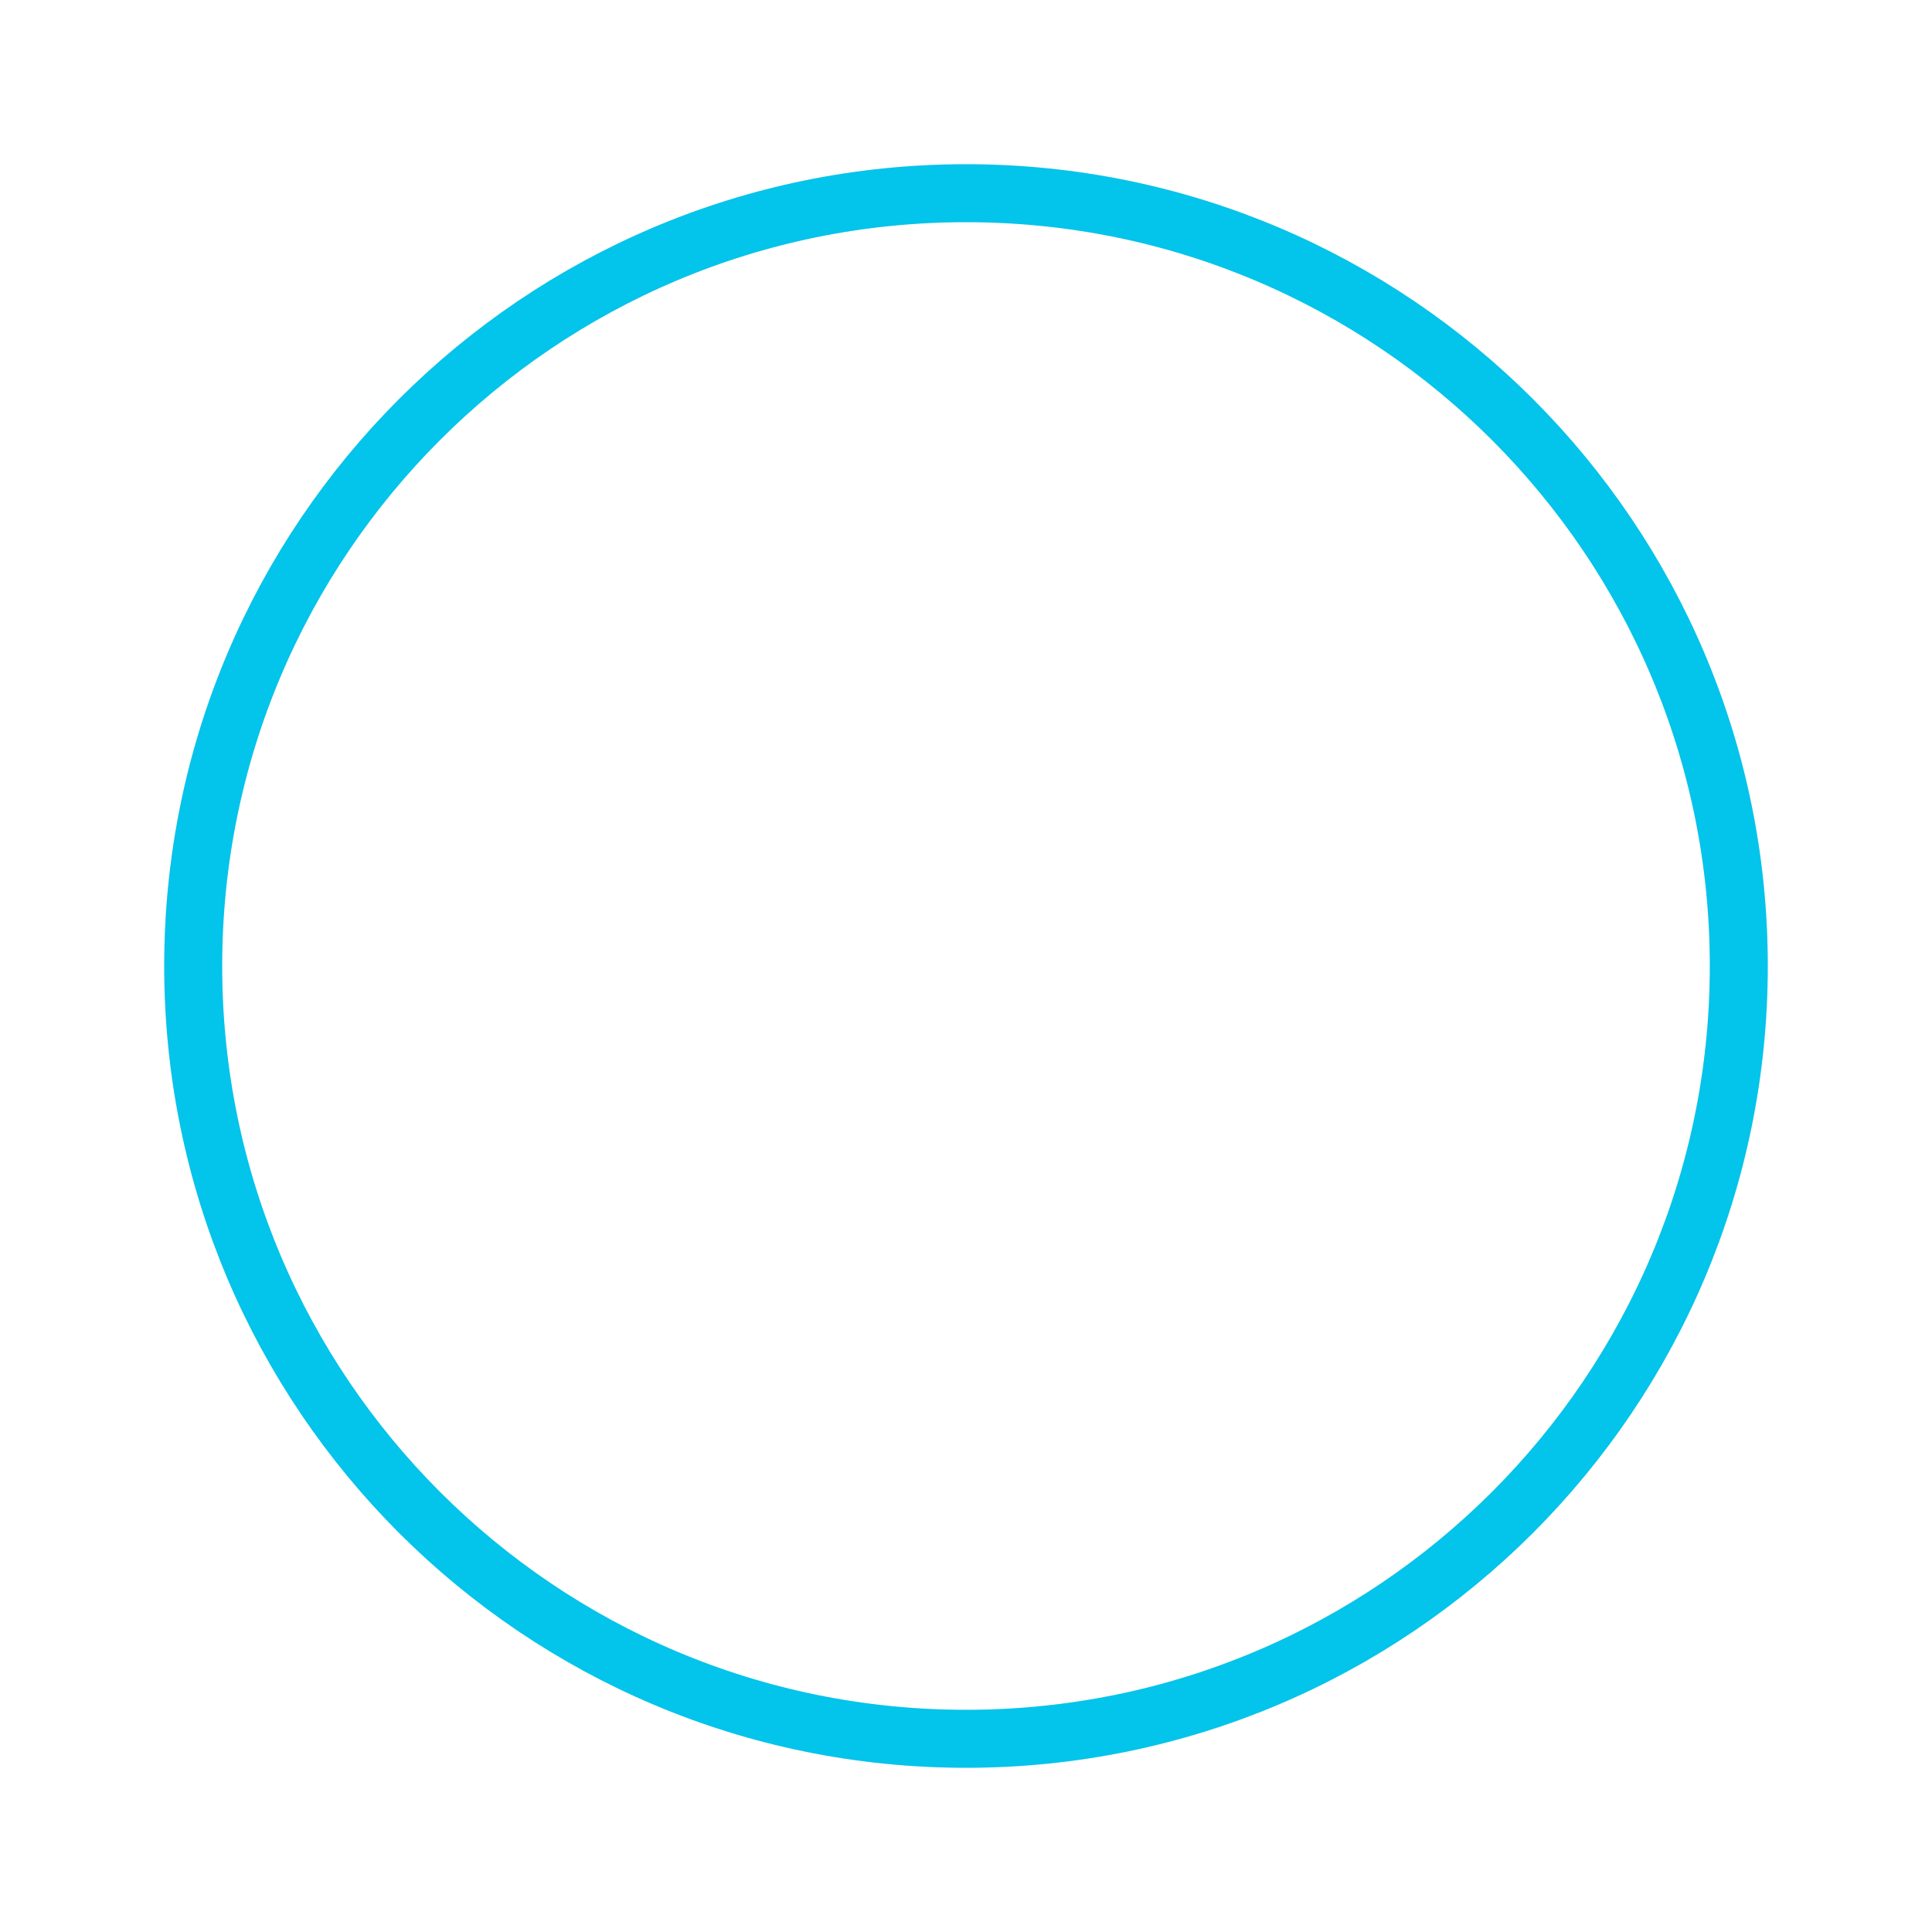
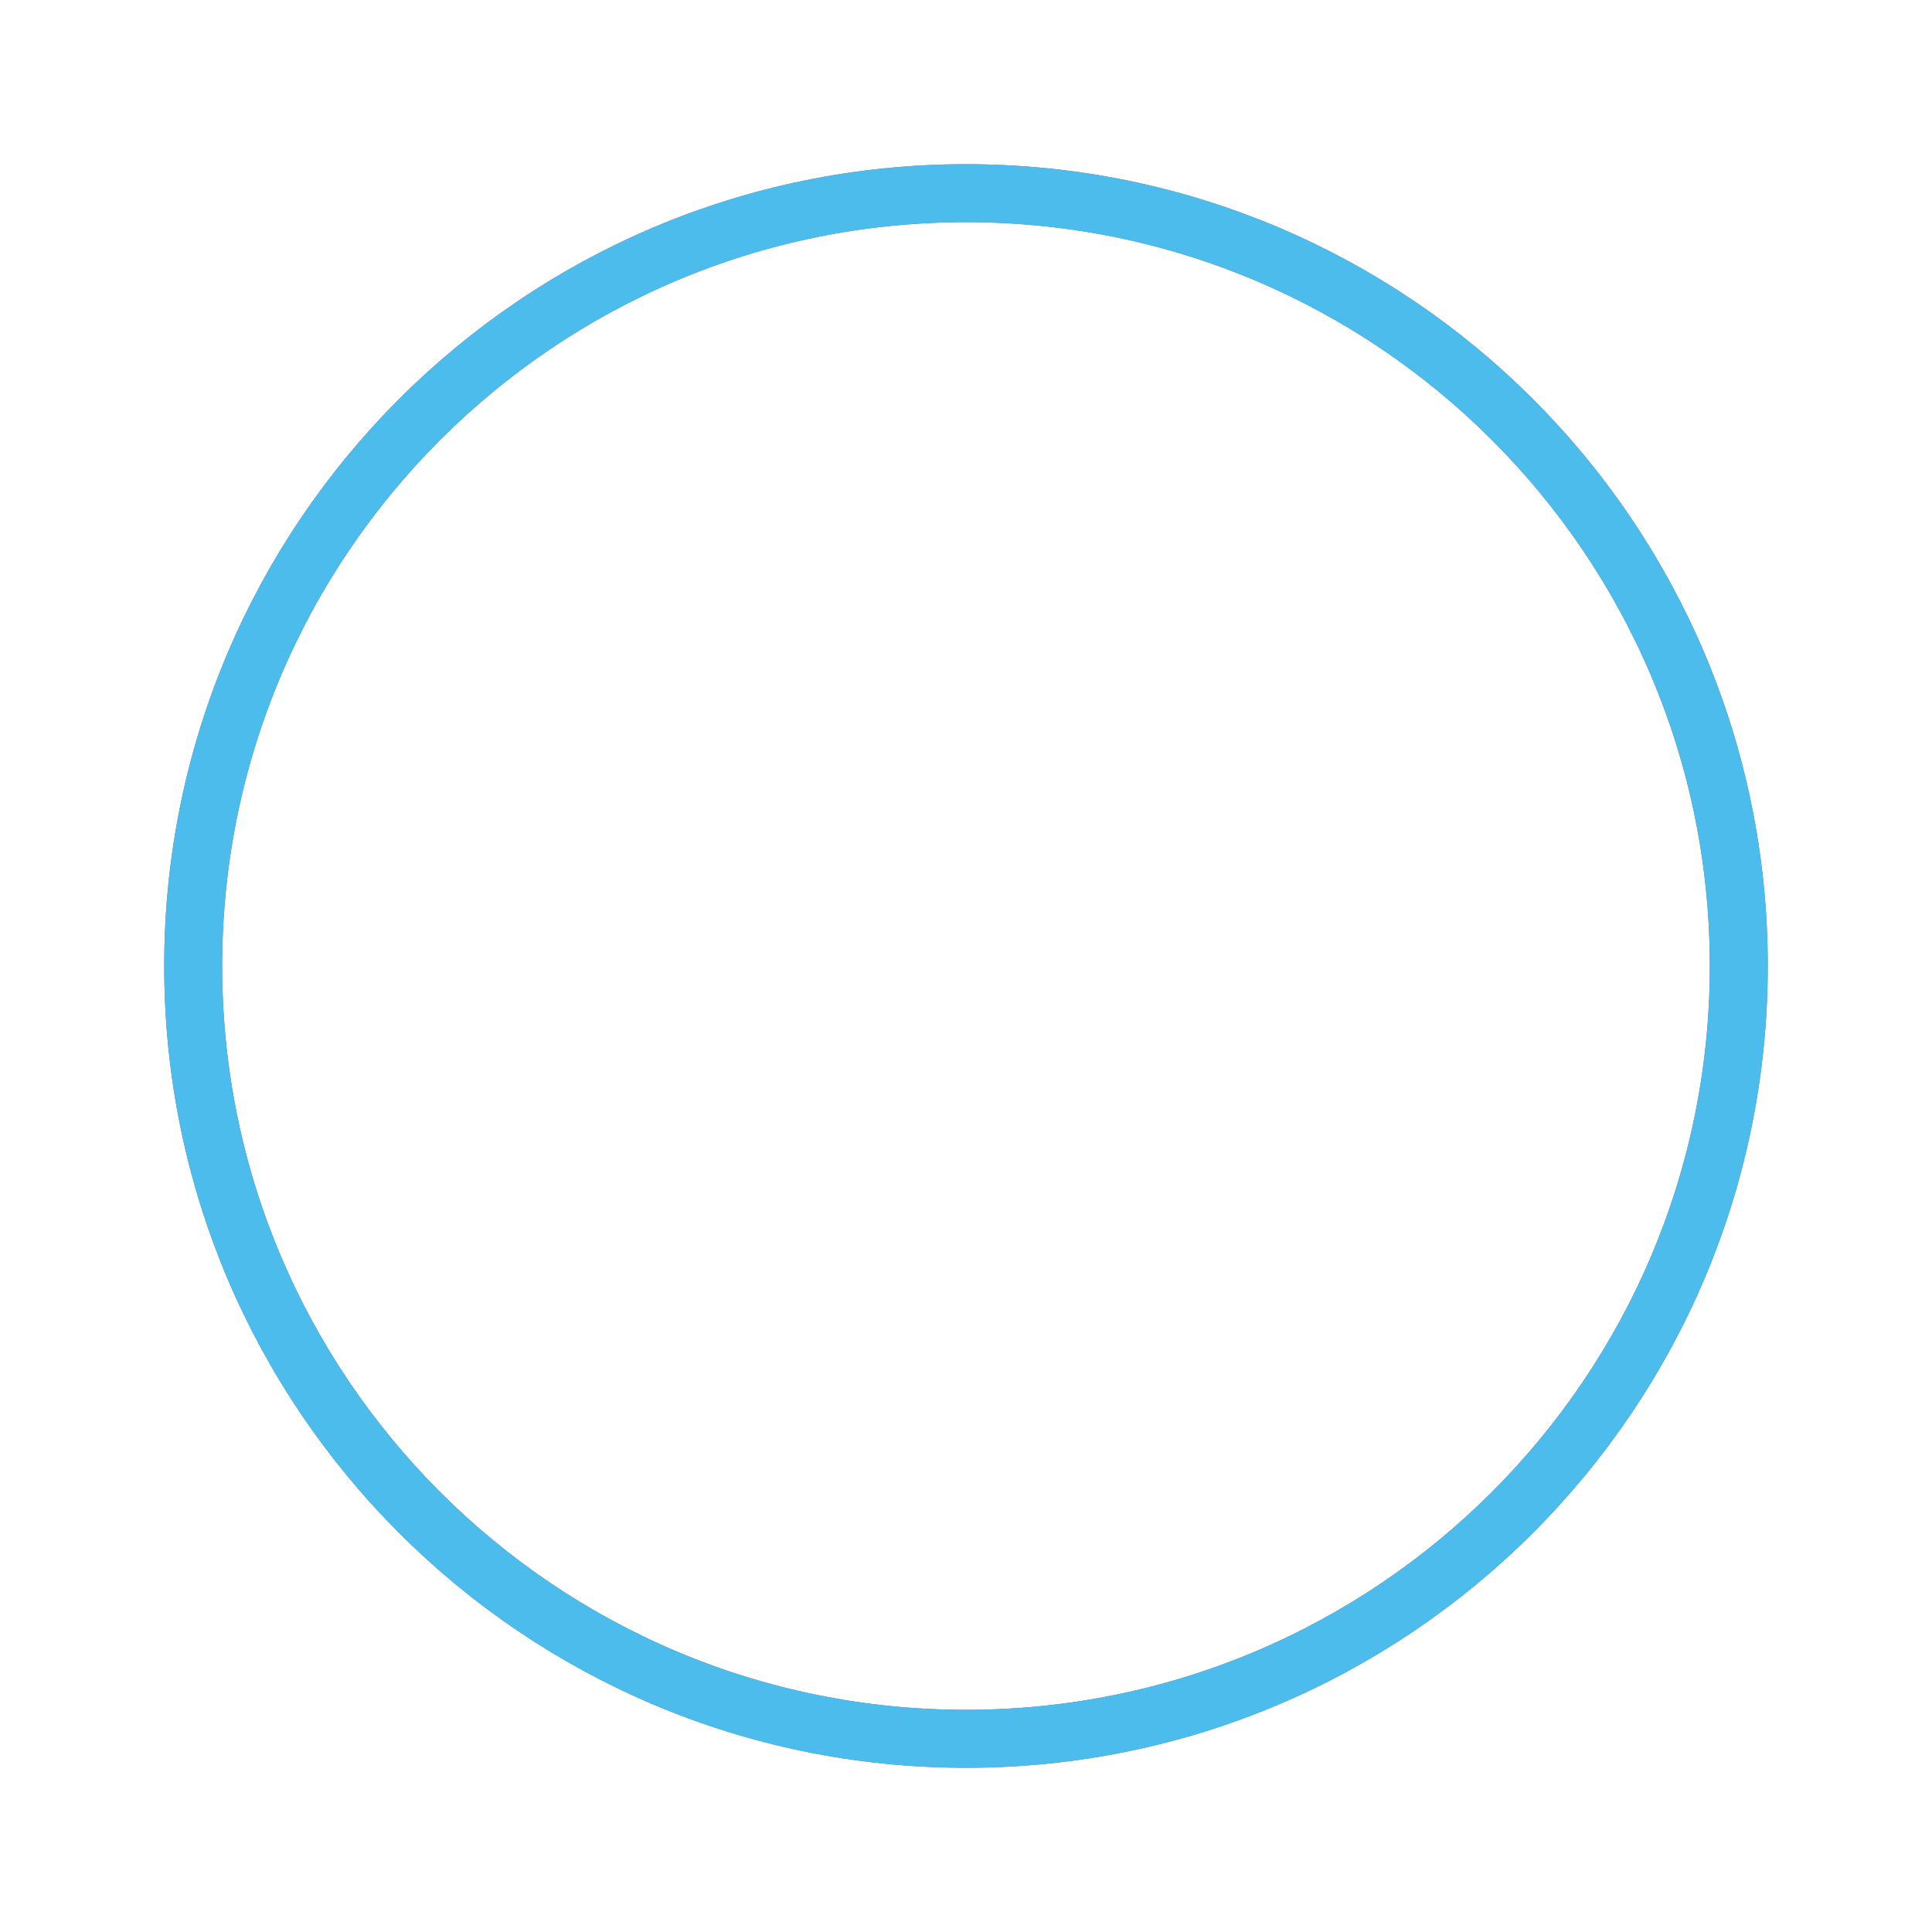
<svg xmlns="http://www.w3.org/2000/svg" width="80px" height="80px" viewBox="0 0 100 100" preserveAspectRatio="xMidYMid" class="uil-ripple">
  <rect x="0" y="0" width="100" height="100" fill="none" class="bk" />
  <g>
    <animate attributeName="opacity" dur="2s" repeatCount="indefinite" begin="0s" keyTimes="0;0.33;1" values="1;1;0" />
-     <circle cx="50" cy="50" r="40" stroke="#ebebeb" fill="none" stroke-width="3" stroke-linecap="round">
+     <circle cx="50" cy="50" r="40" stroke="#6b6793" fill="none" stroke-width="3" stroke-linecap="round">
      <animate attributeName="r" dur="2s" repeatCount="indefinite" begin="0s" keyTimes="0;0.33;1" values="0;22;44" />
    </circle>
  </g>
  <g>
    <animate attributeName="opacity" dur="2s" repeatCount="indefinite" begin="1s" keyTimes="0;0.33;1" values="1;1;0" />
-     <circle cx="50" cy="50" r="40" stroke="#03C4EB" fill="none" stroke-width="3" stroke-linecap="round">
+     <circle cx="50" cy="50" r="40" stroke="#4CBCEC" fill="none" stroke-width="3" stroke-linecap="round">
      <animate attributeName="r" dur="2s" repeatCount="indefinite" begin="1s" keyTimes="0;0.33;1" values="0;22;44" />
    </circle>
  </g>
</svg>
